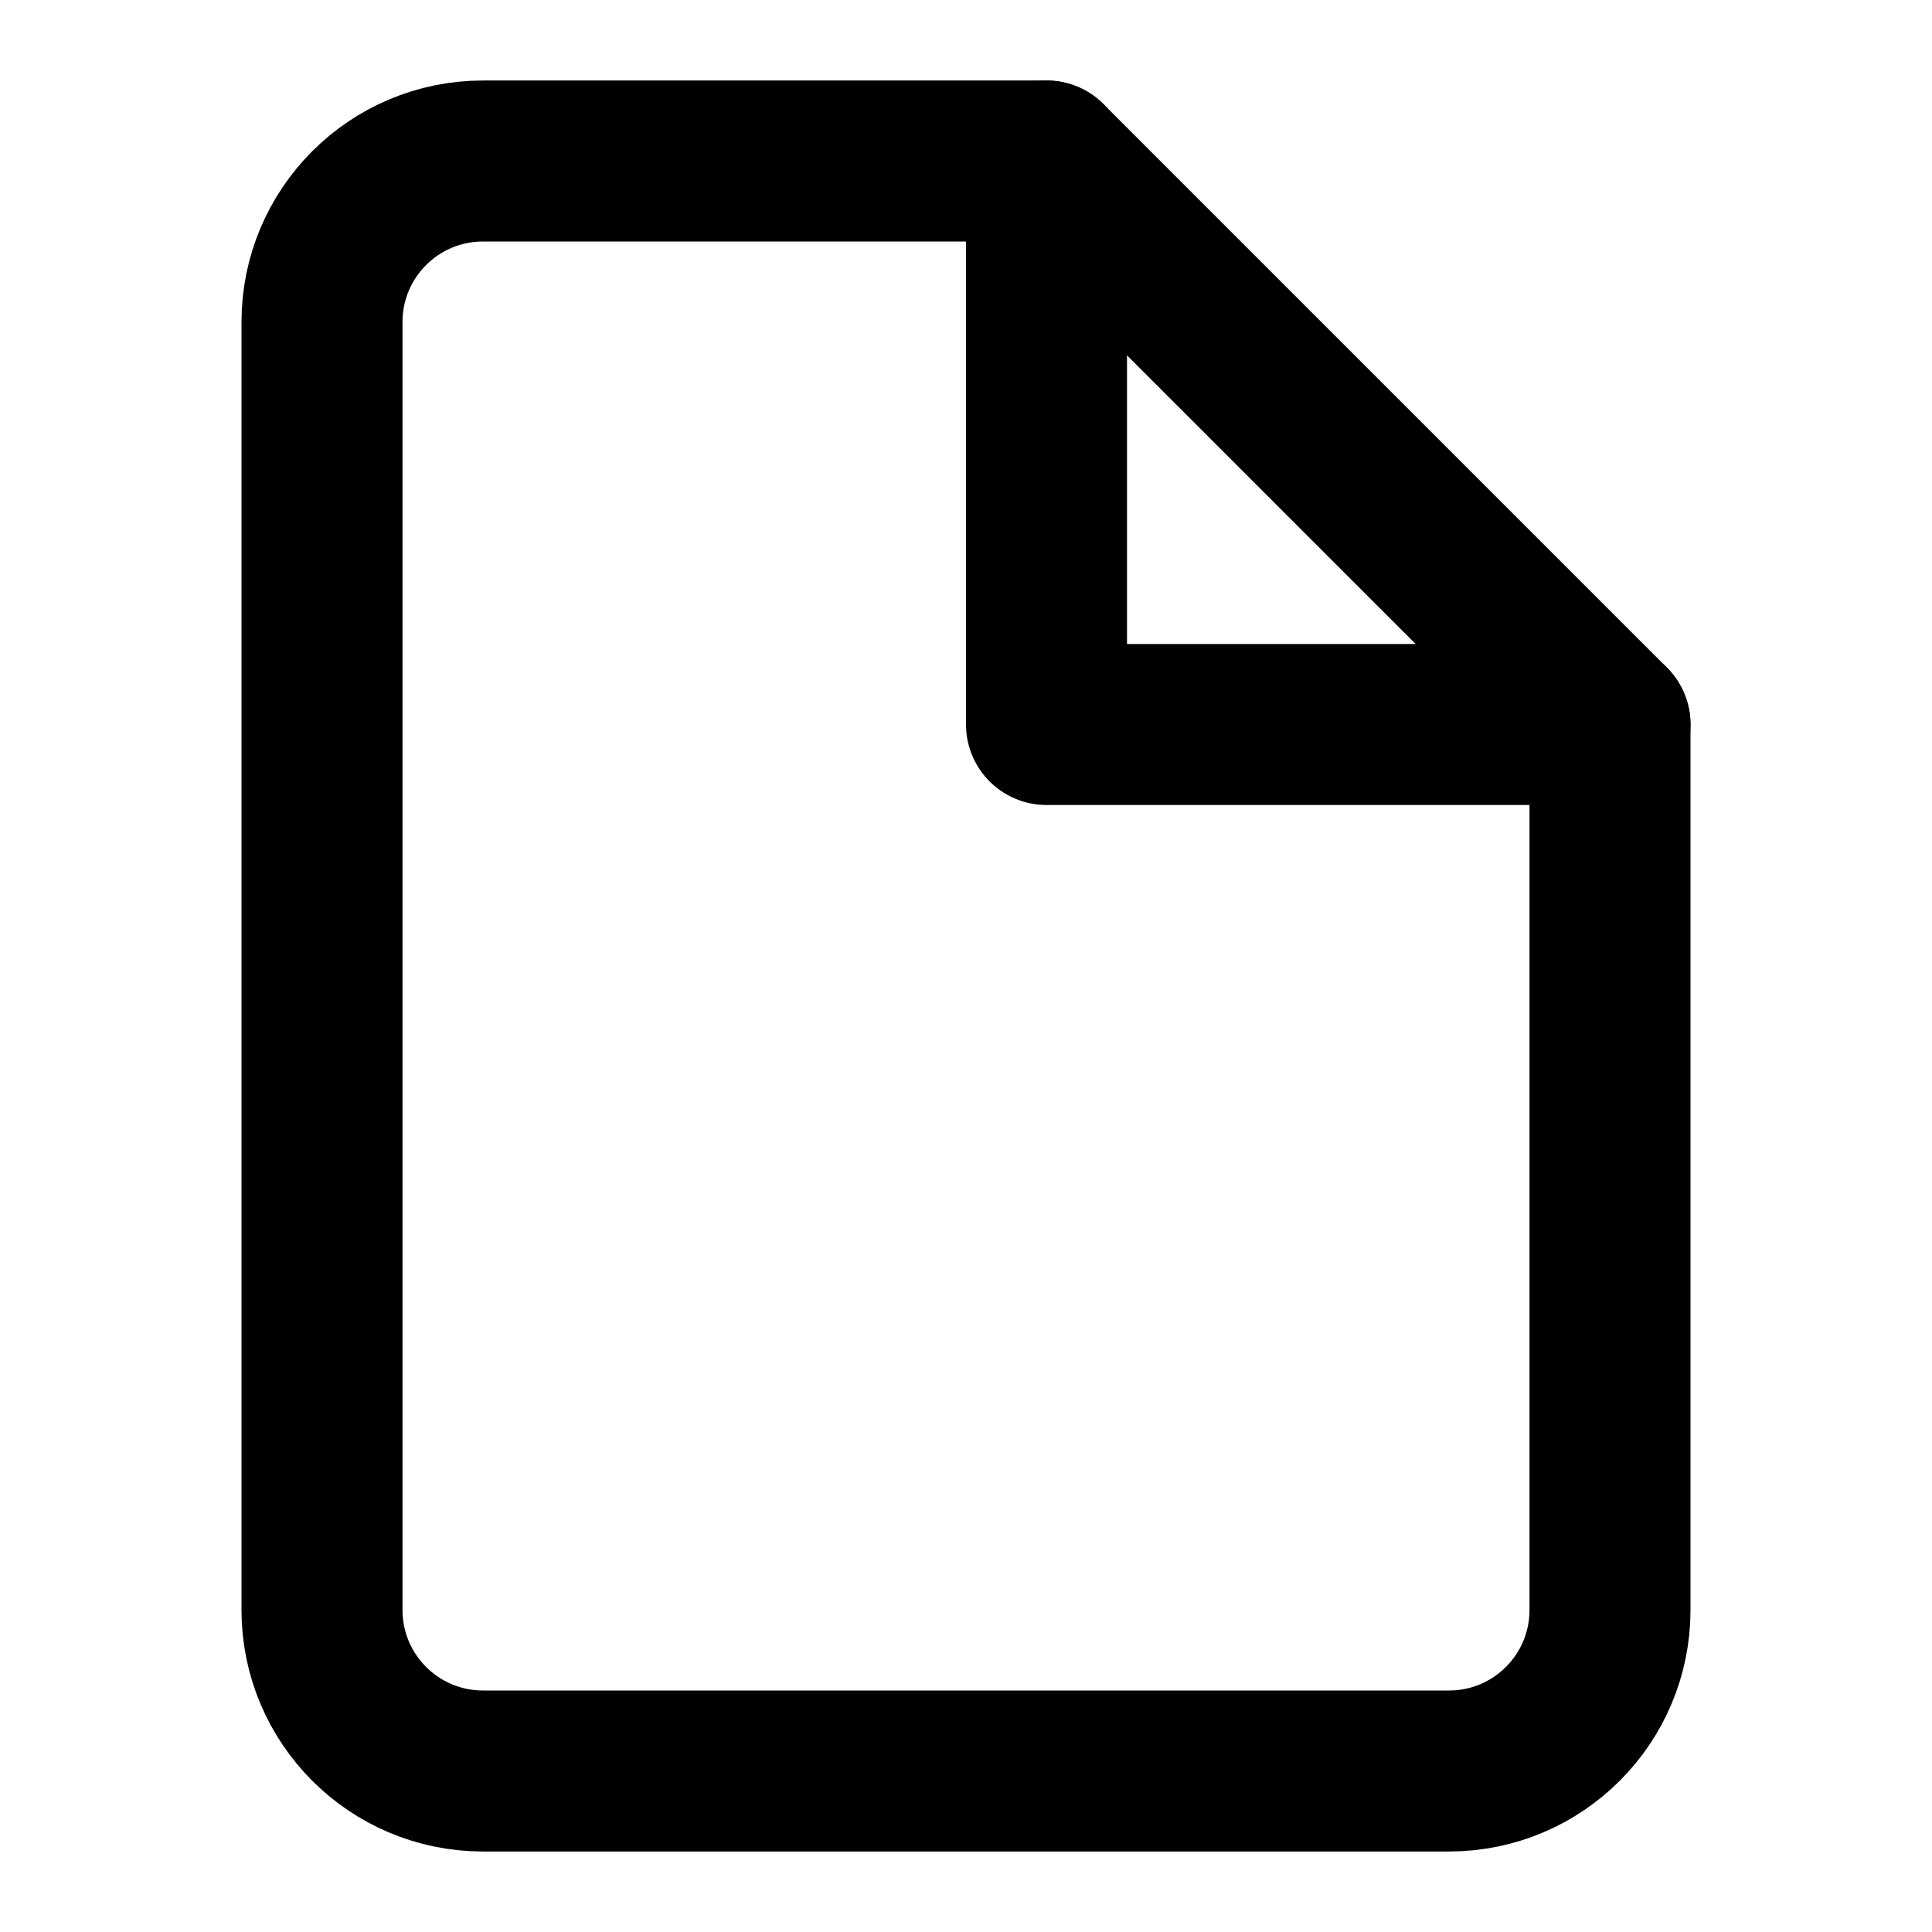
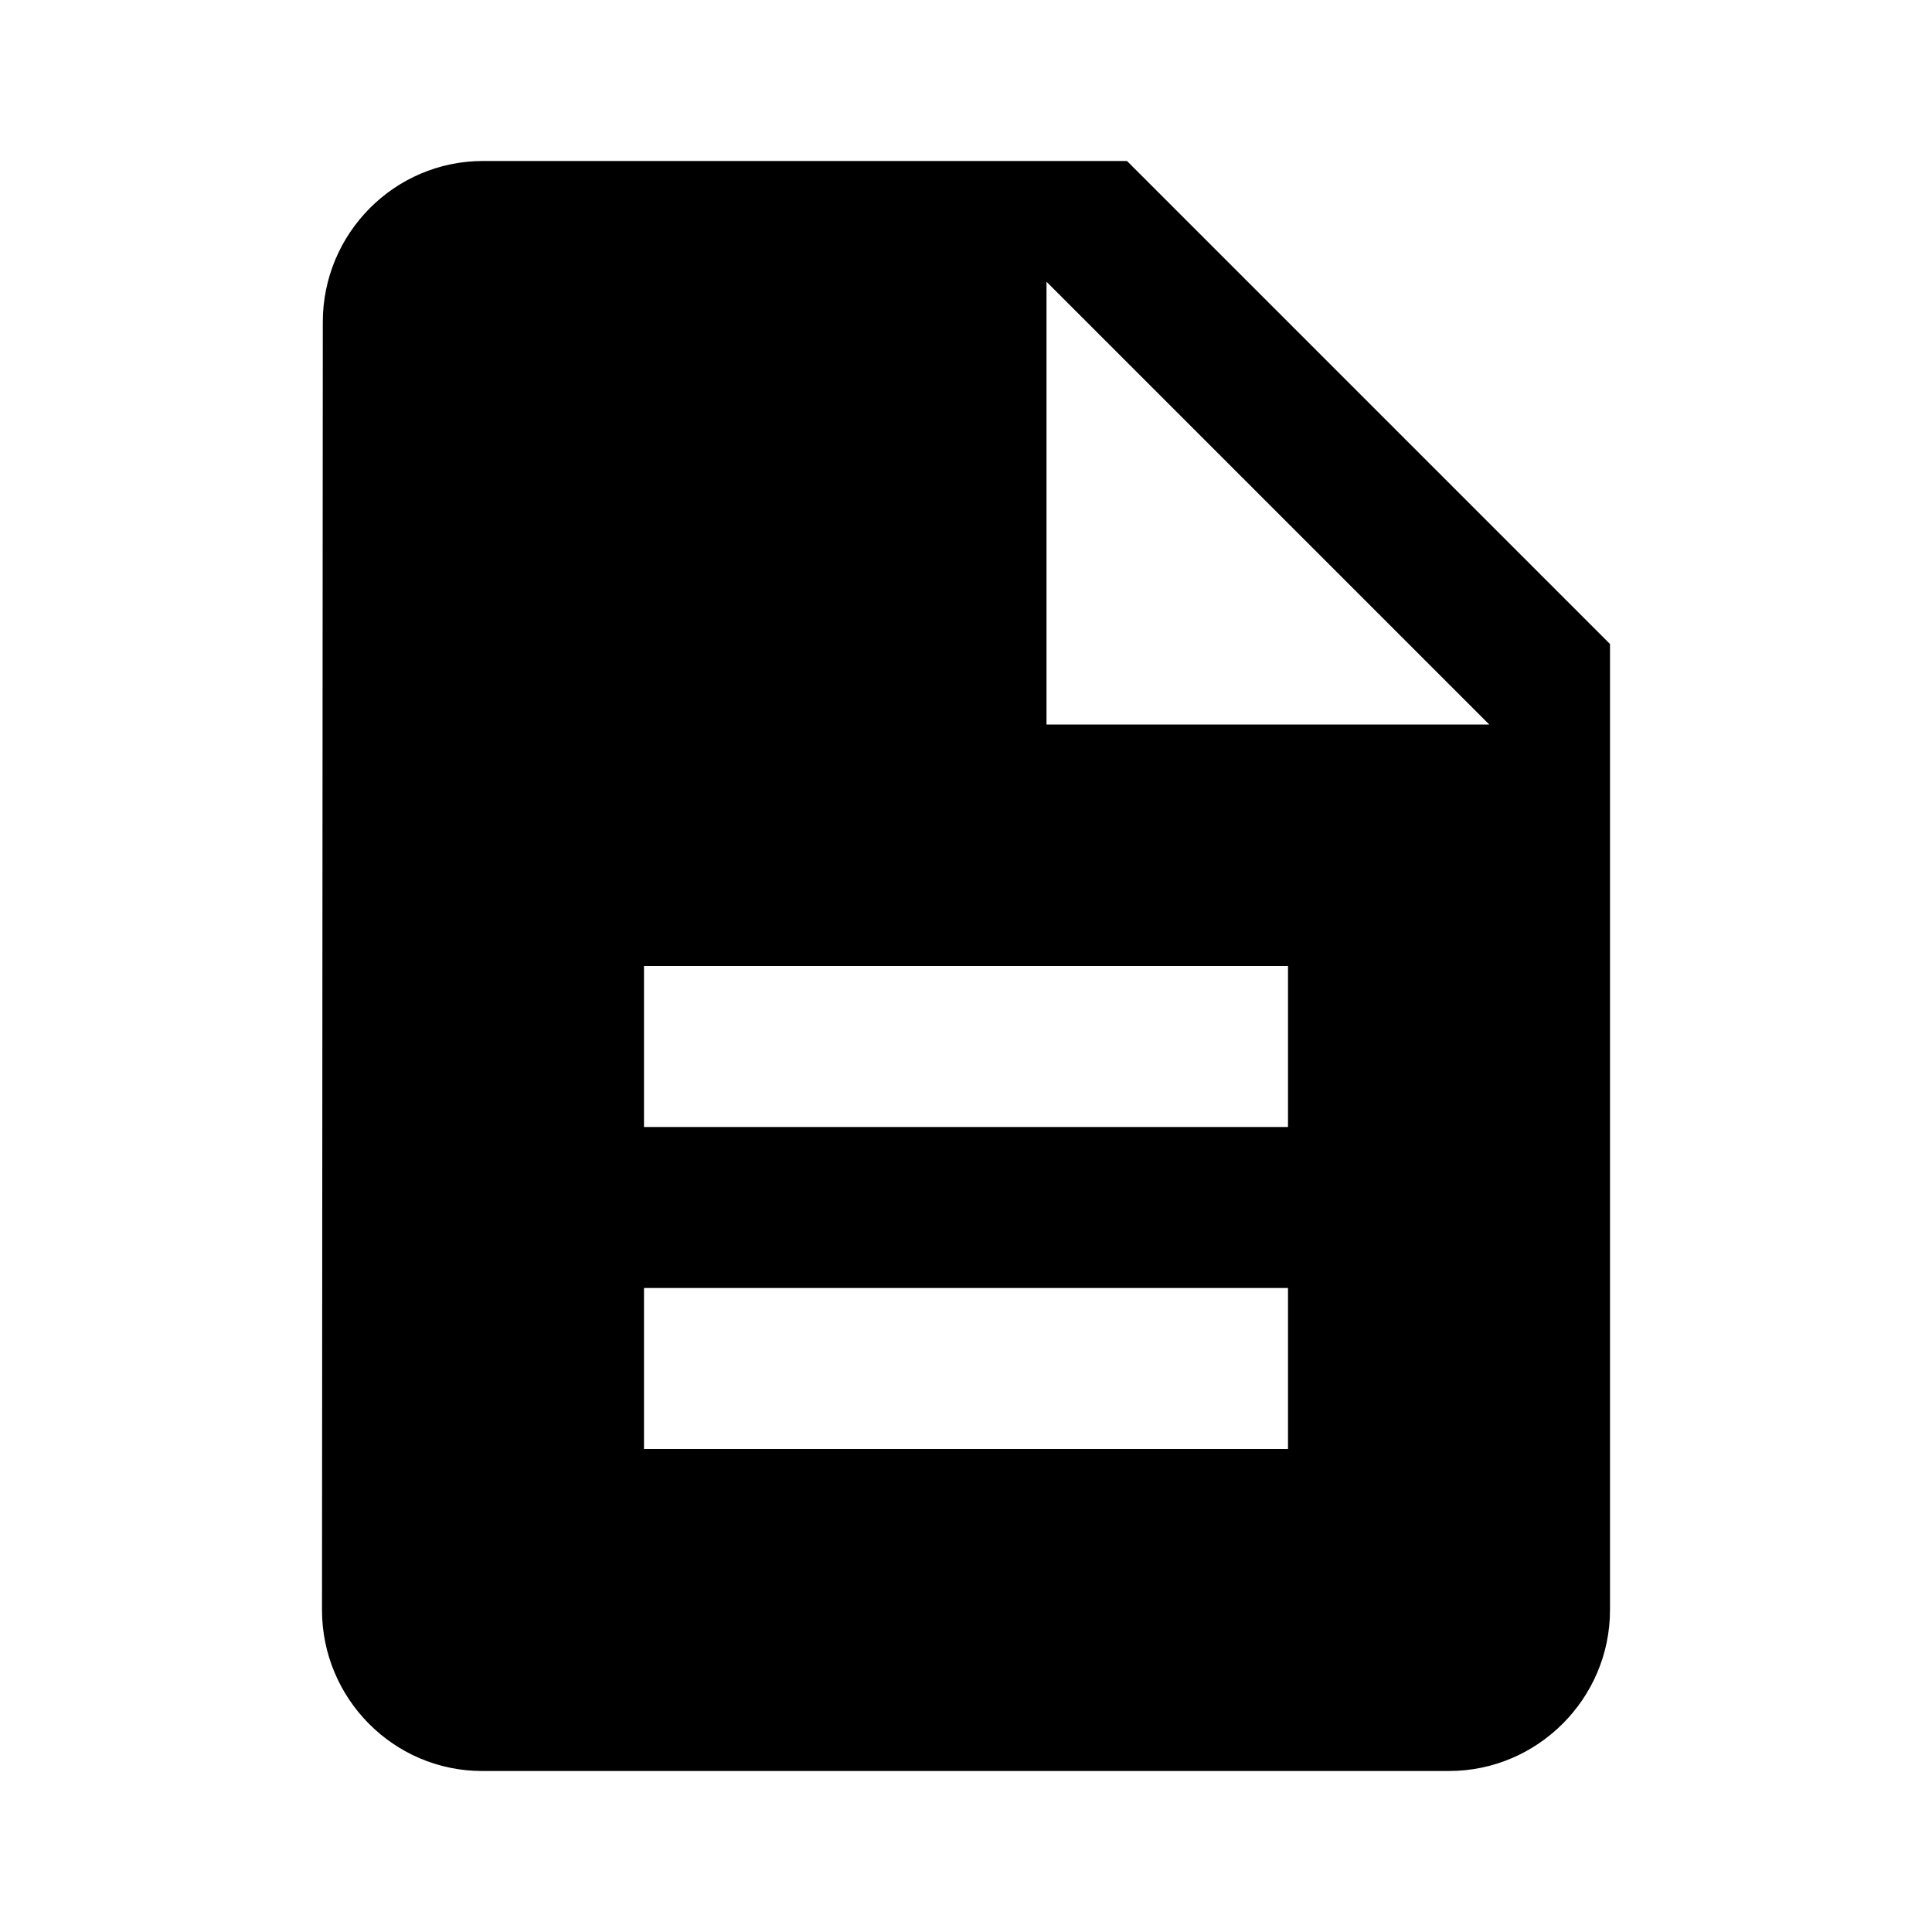
- <svg xmlns="http://www.w3.org/2000/svg" width="24" height="24" viewBox="0 0 24 24" fill="none" stroke="currentColor" stroke-width="2" stroke-linecap="round" stroke-linejoin="round" class="feather feather-file">
-   <path d="M13 2H6a2 2 0 0 0-2 2v16a2 2 0 0 0 2 2h12a2 2 0 0 0 2-2V9z" />
-   <polyline points="13 2 13 9 20 9" />
+ <svg xmlns="http://www.w3.org/2000/svg" viewBox="0 0 24 24" class="icon icon-file">
+   <path d="M0 0h24v24H0z" fill="none" />
+   <path fill="currentColor" d="M14 2H6c-1.1 0-1.99.9-1.99 2L4 20c0 1.1.89 2 1.99 2H18c1.1 0 2-.9 2-2V8l-6-6zm2 16H8v-2h8v2zm0-4H8v-2h8v2zm-3-5V3.5L18.5 9H13z" />
</svg>
